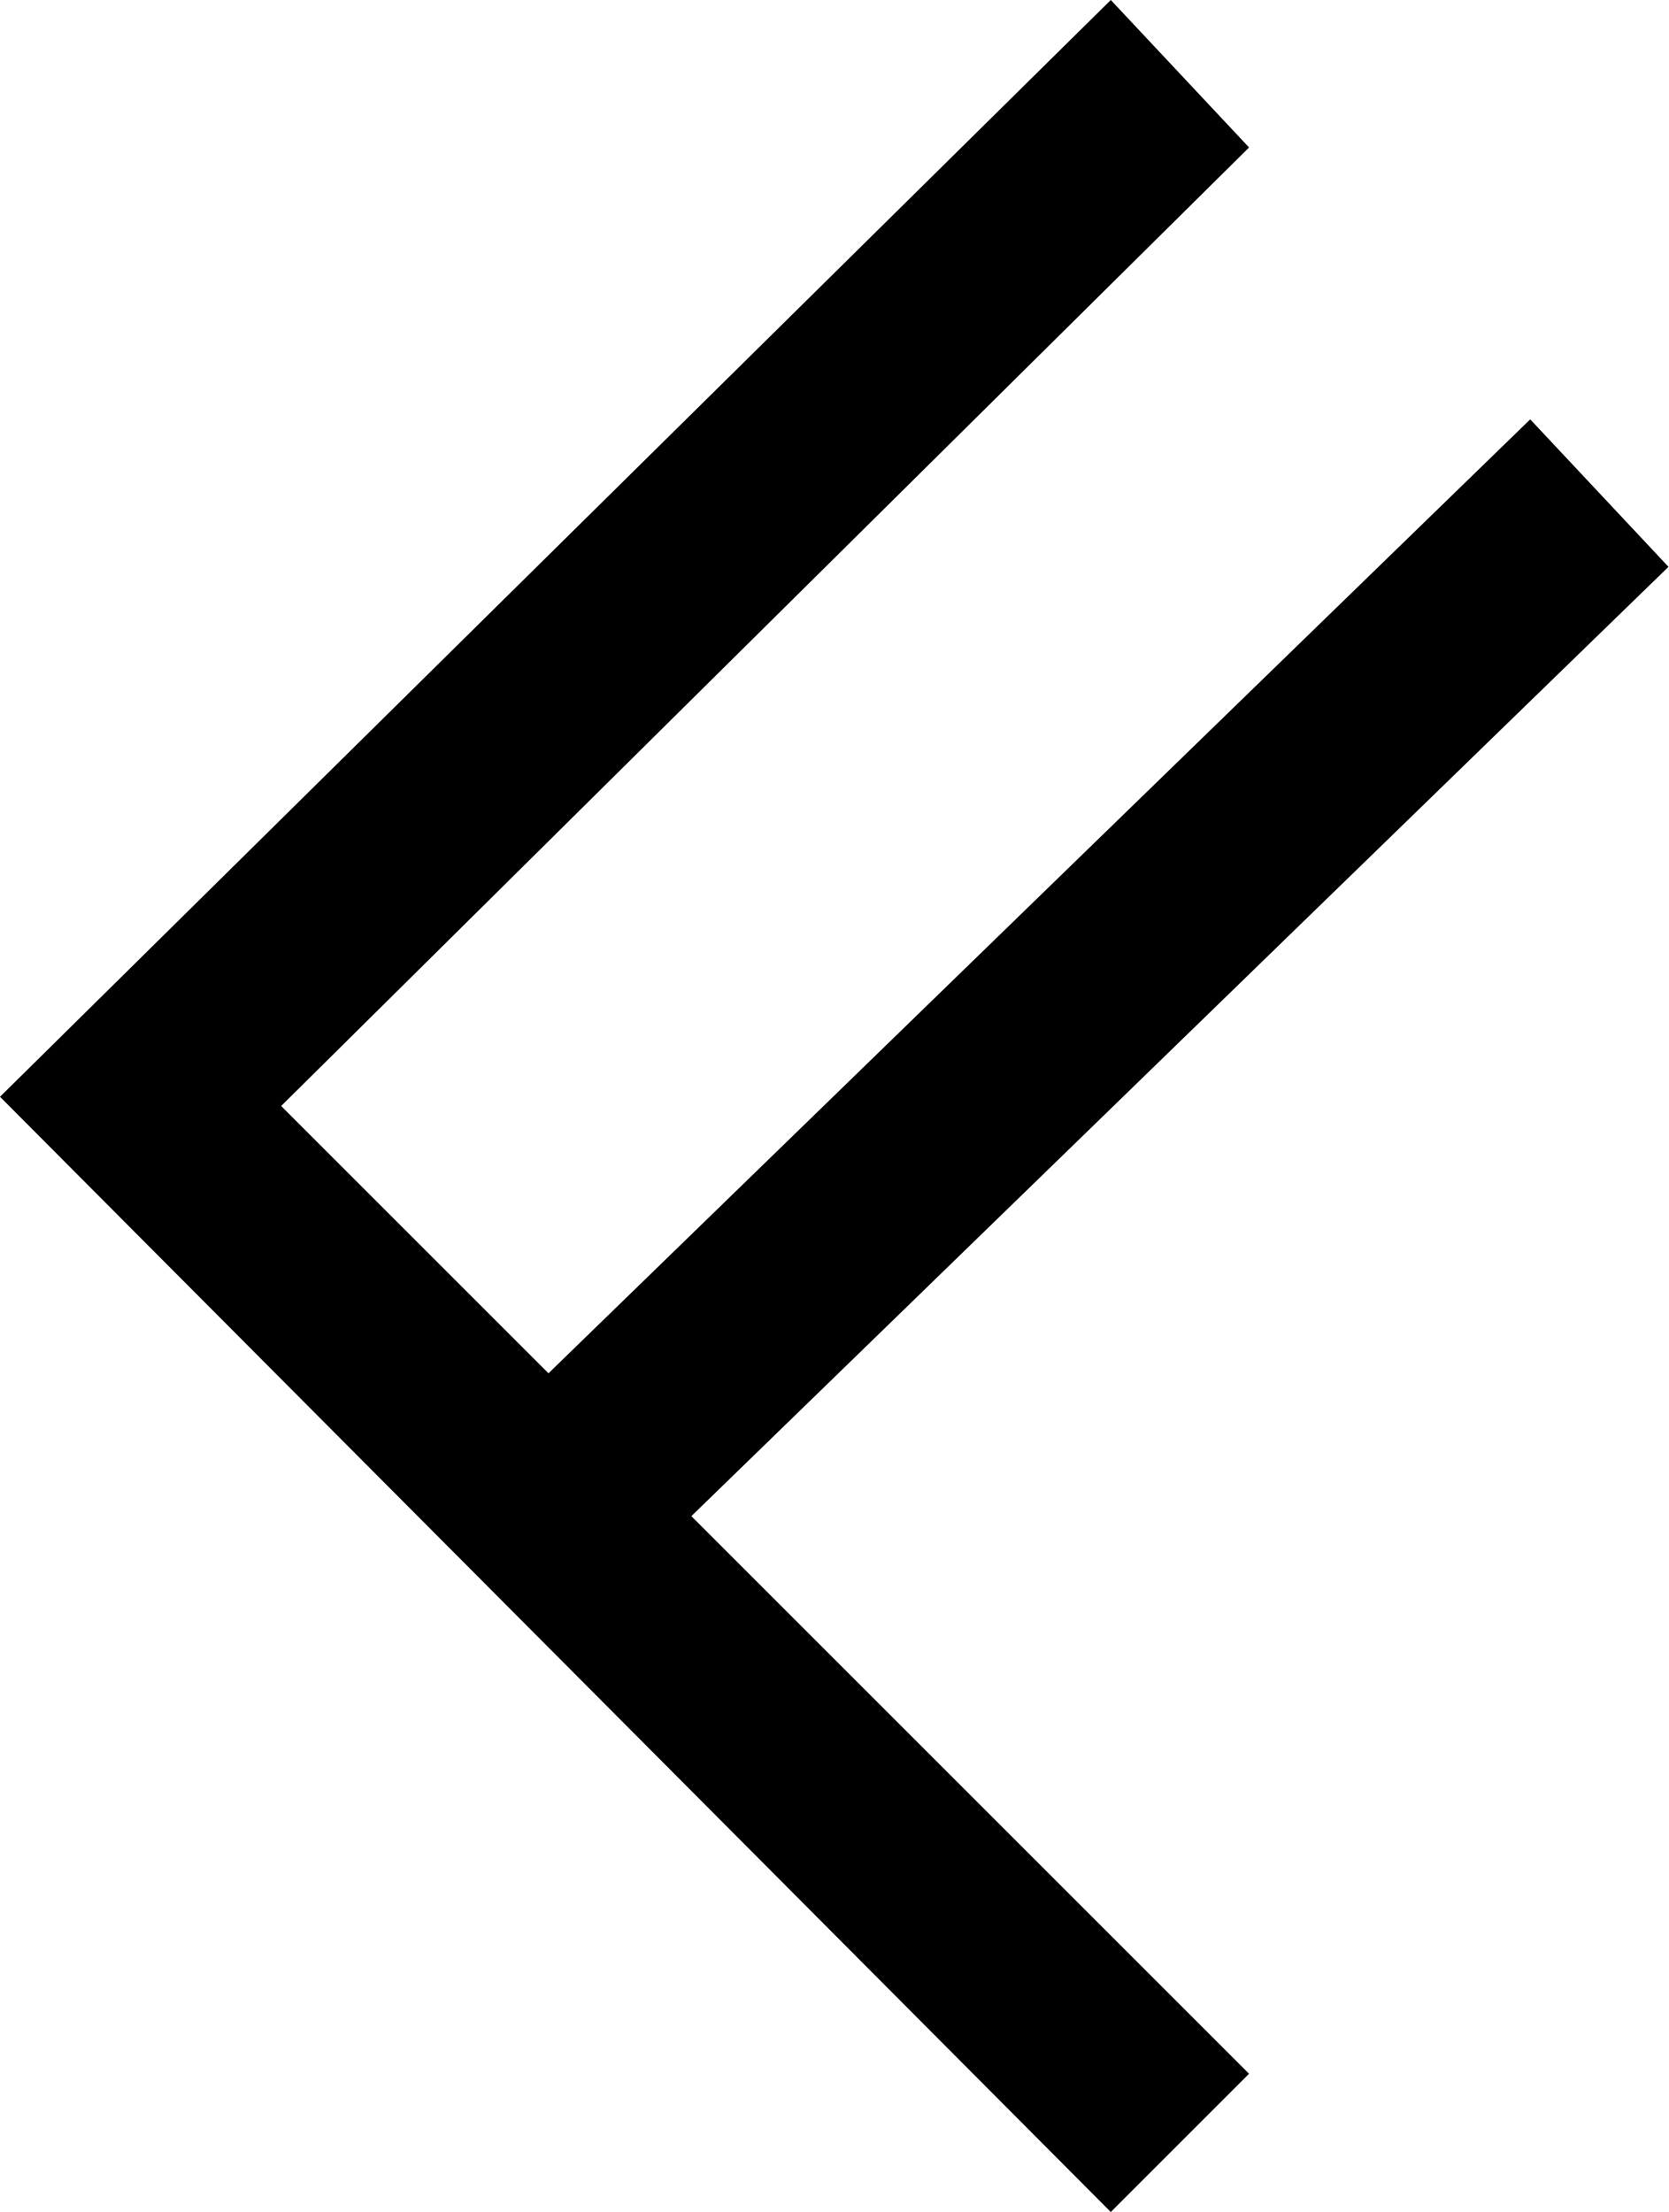
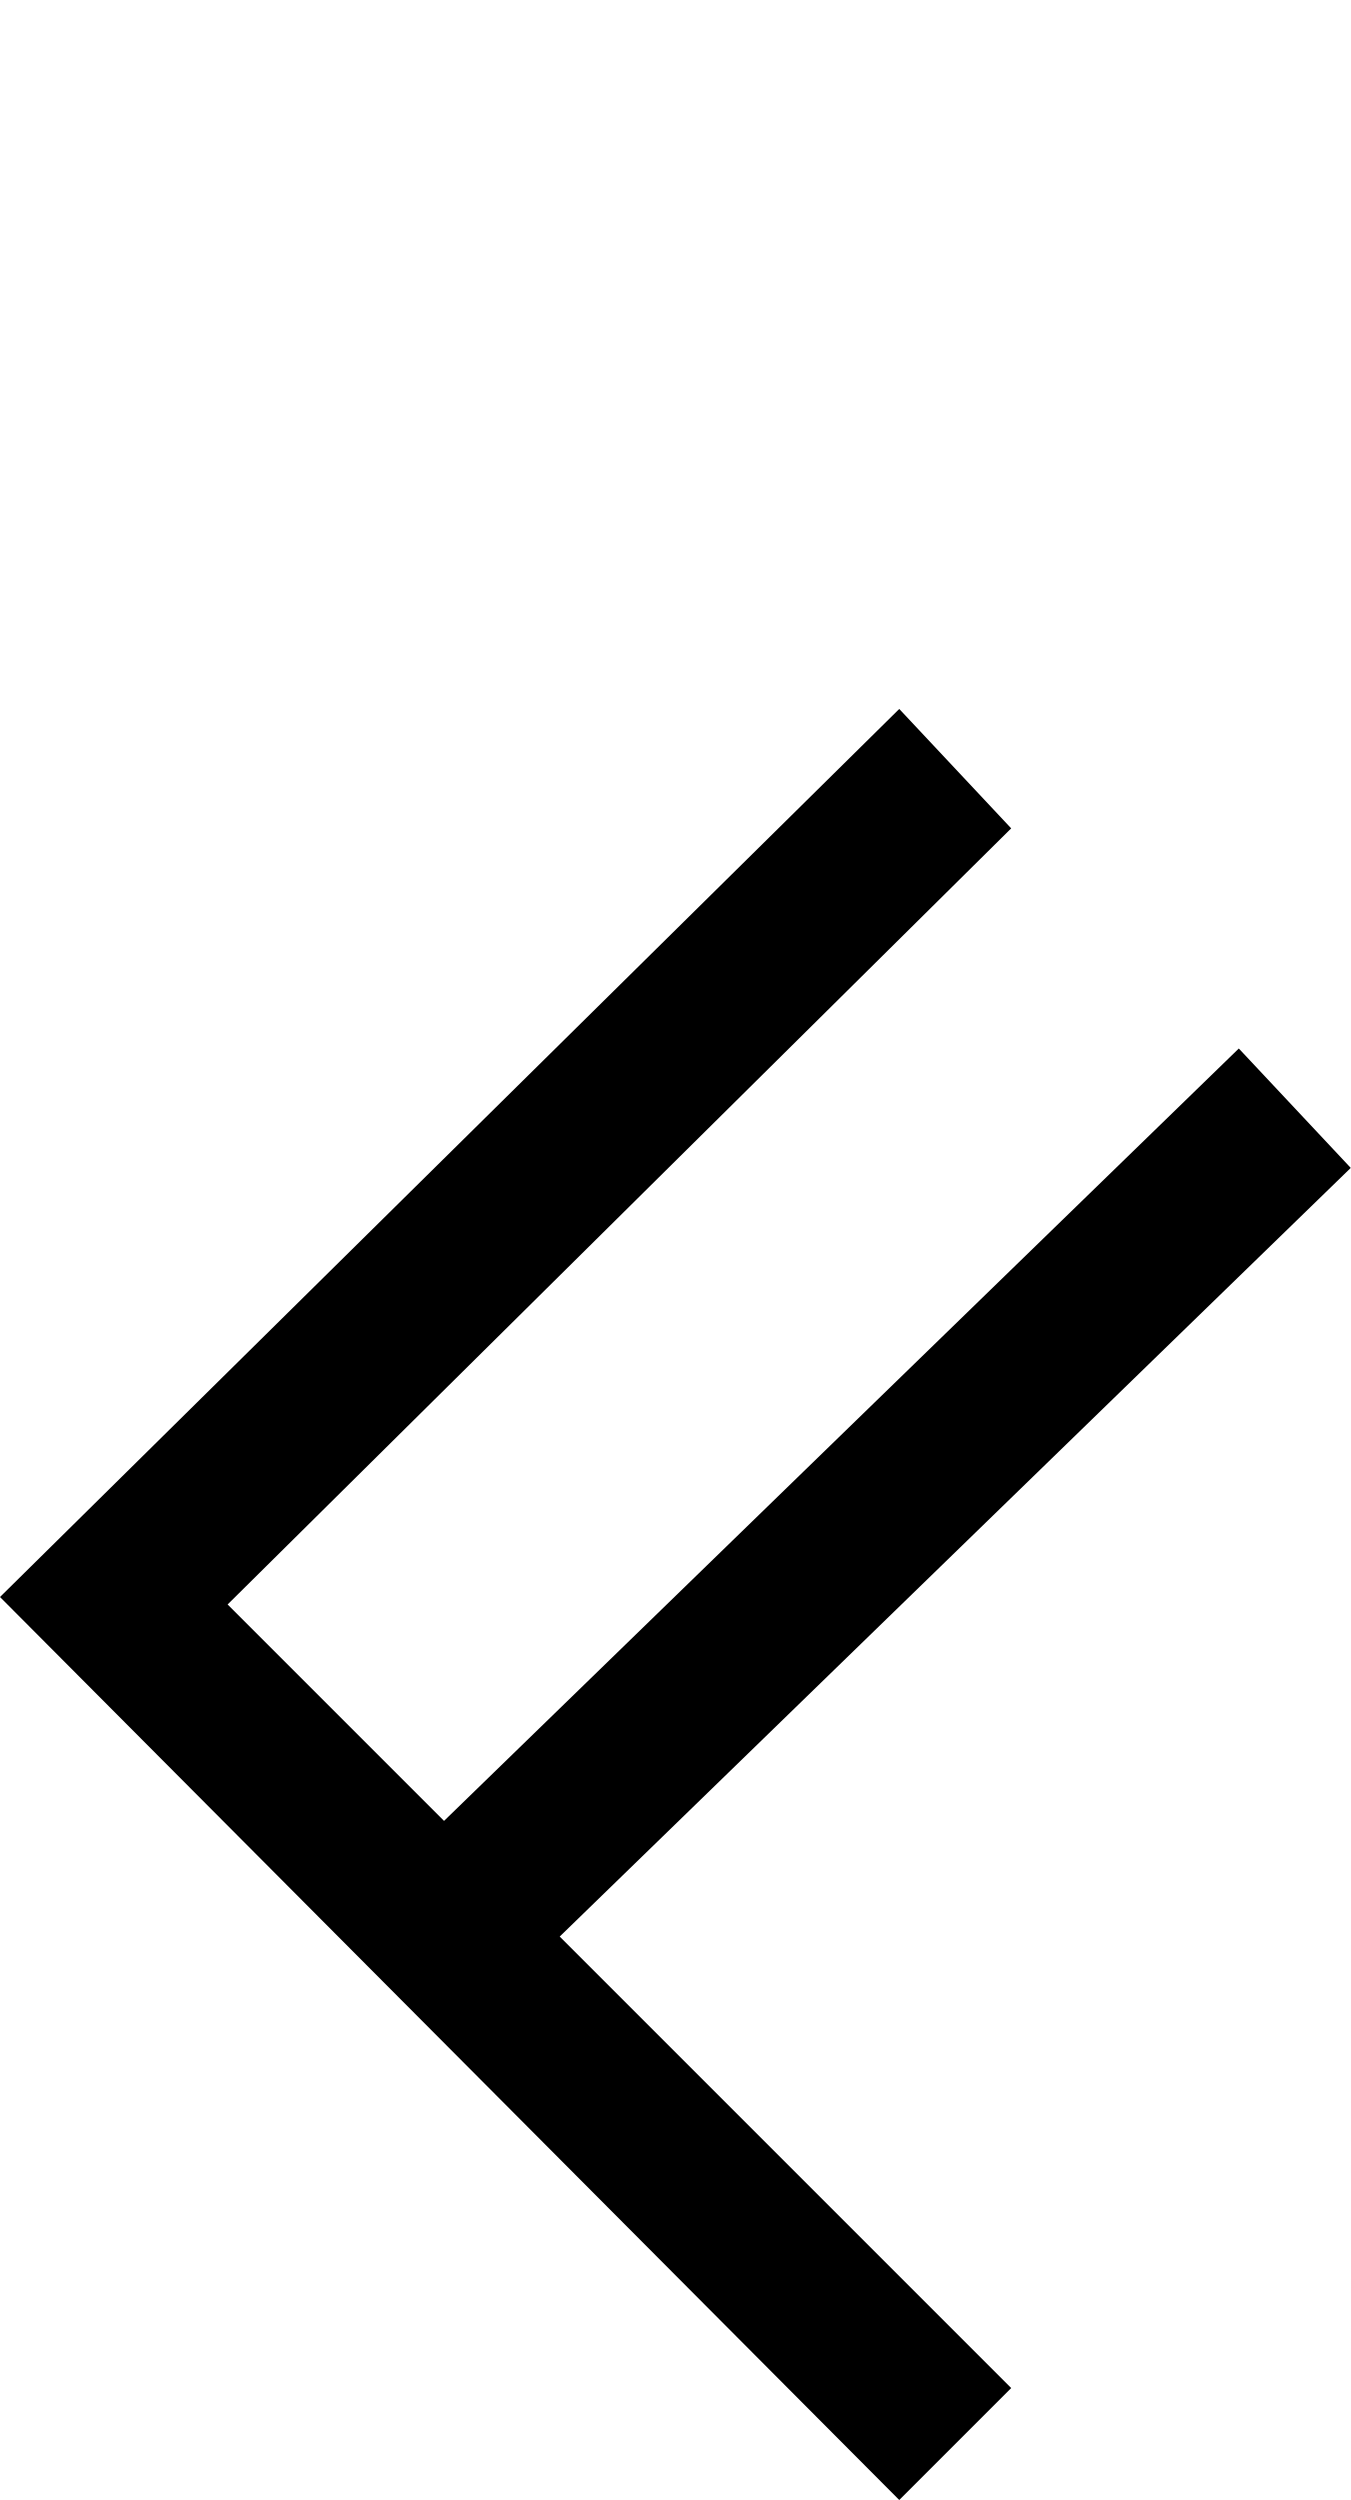
- <svg xmlns="http://www.w3.org/2000/svg" version="1.1" width="36.2" height="48" viewBox="0 -200 362 480" id="svg3073">
+ <svg xmlns="http://www.w3.org/2000/svg" version="1.1" width="36.2" height="67" viewBox="0 -200 362 670" id="svg3073">
  <defs id="defs3081" />
-   <g transform="matrix(1,0,0,-1,-37,288)" id="g3075">
+   <g transform="matrix(1,0,0,-1,-37,478)" id="g3075">
    <path d="M 156,190 369,397 399,365 187,159 308,38 278,8 37,250 278,488 308,456 98,248 z" id="path3077" style="fill:currentColor" />
  </g>
</svg>
